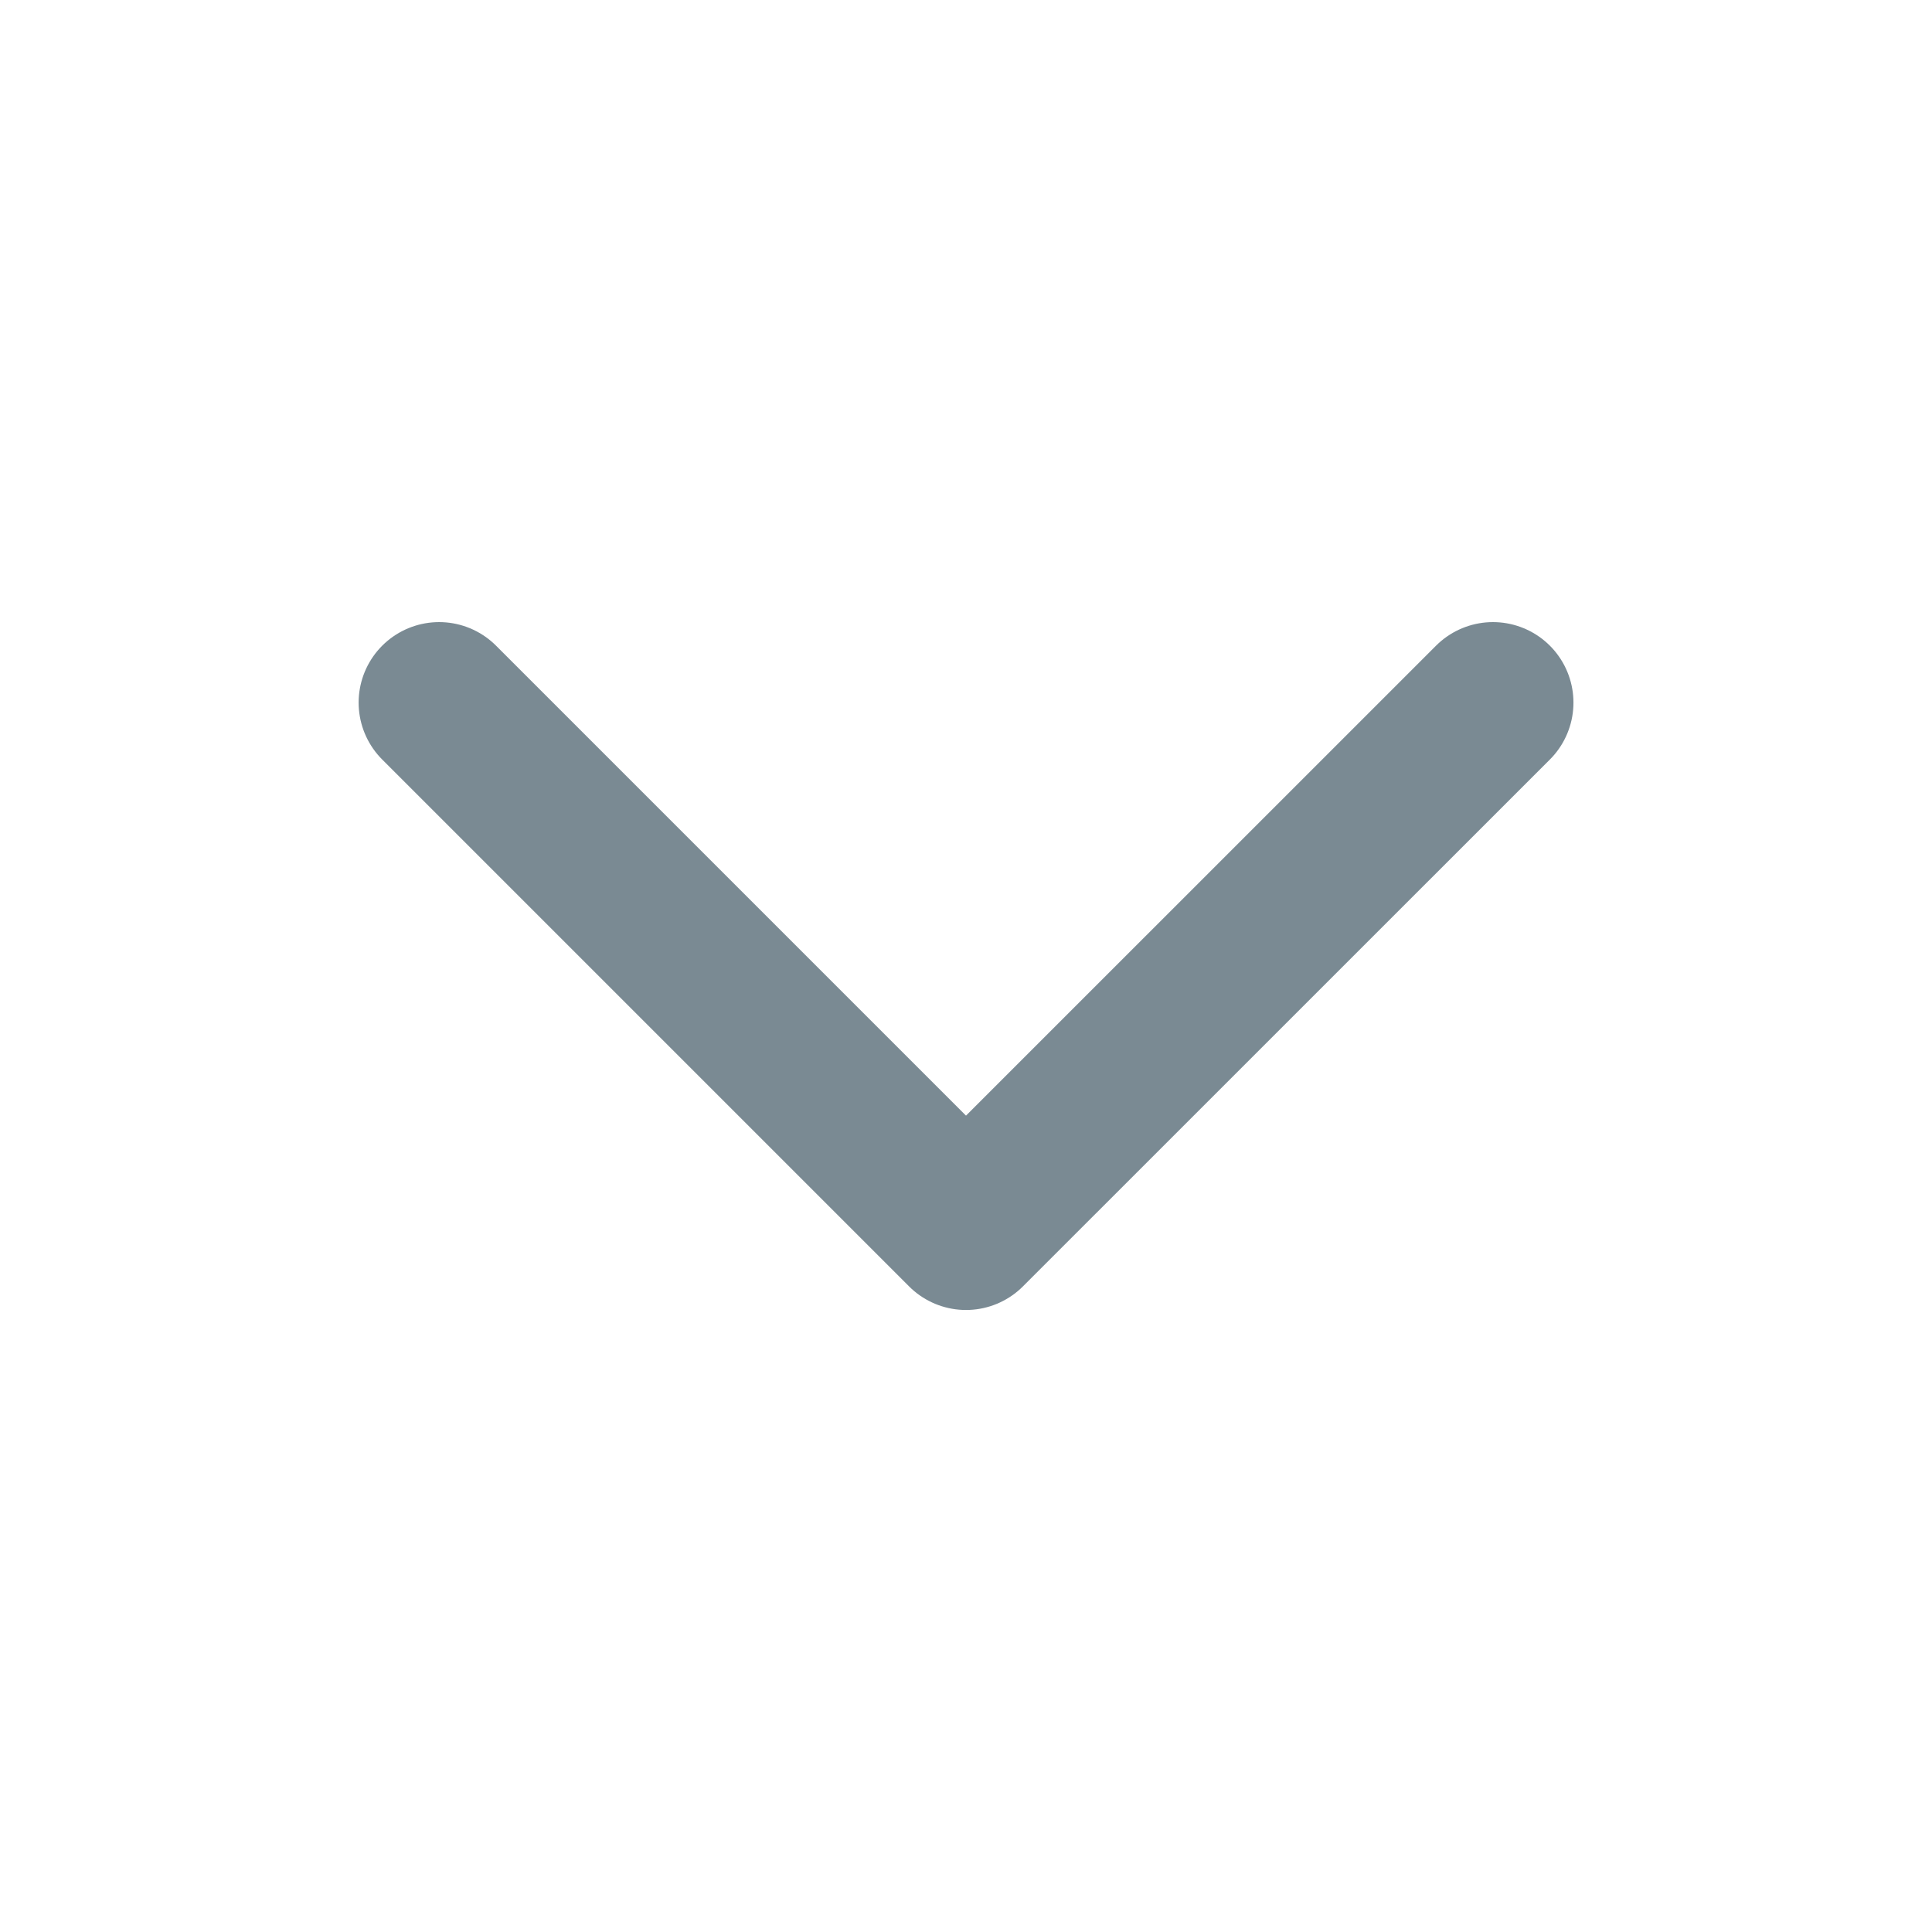
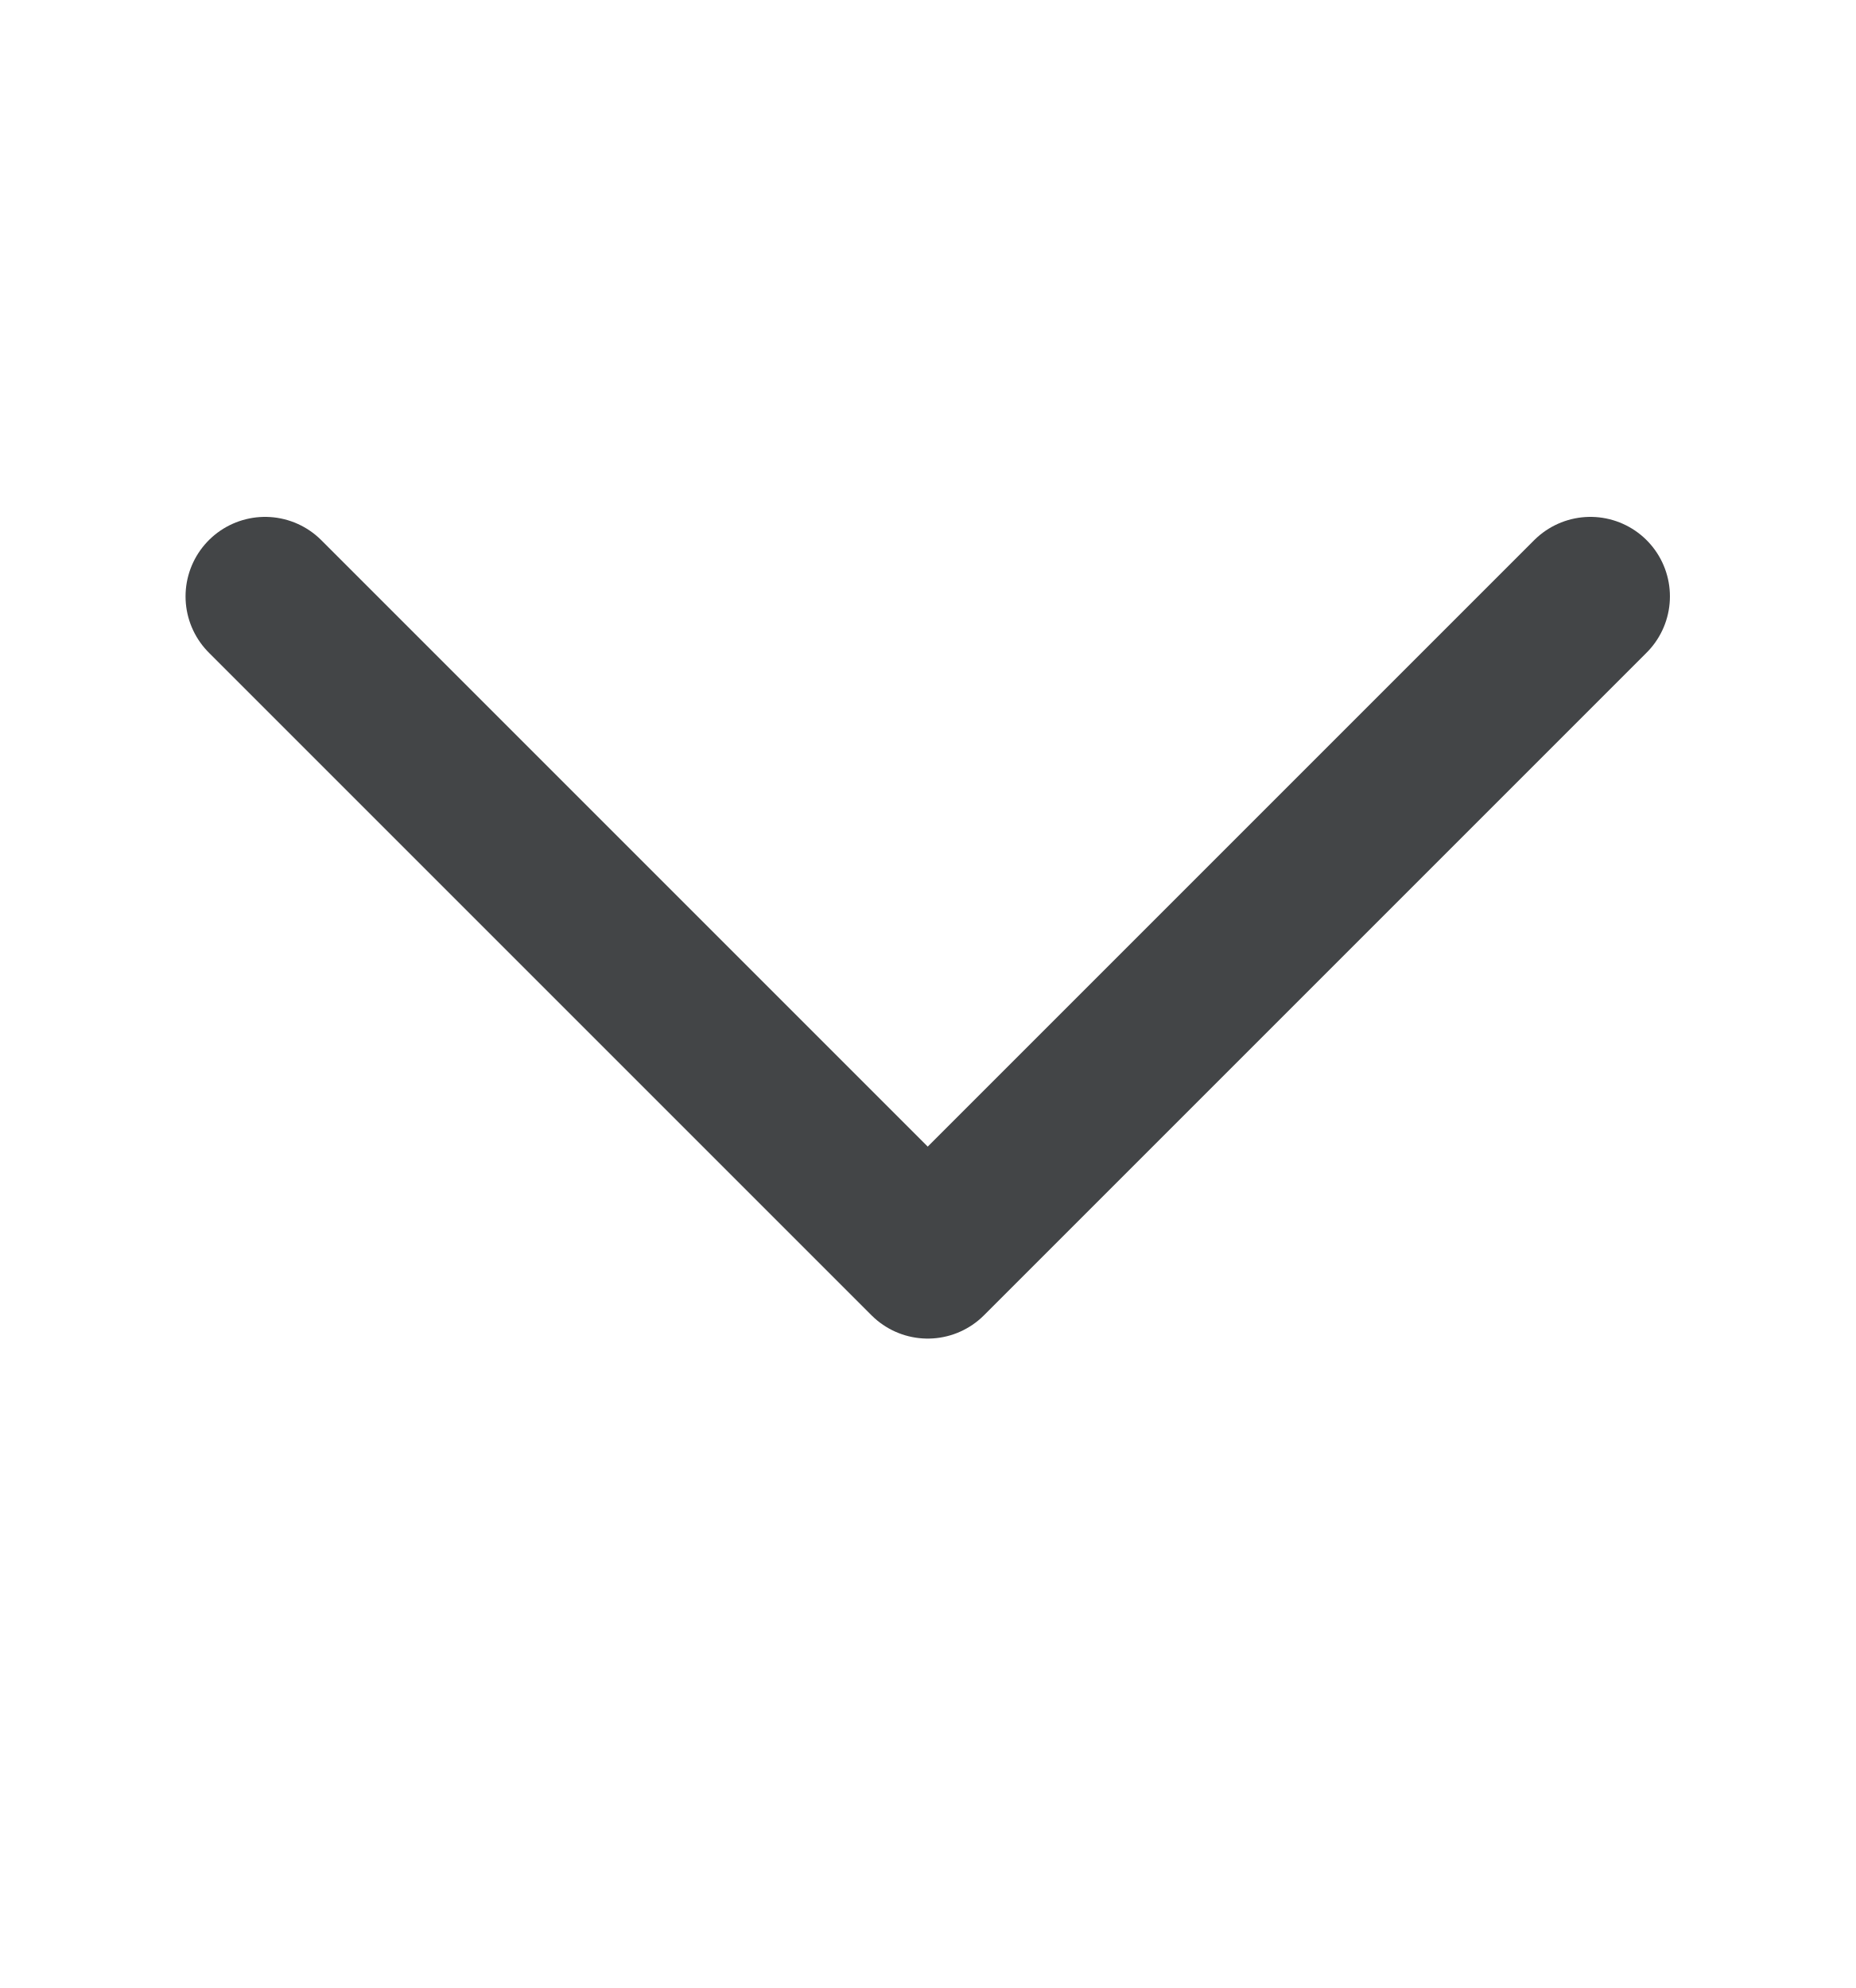
- <svg xmlns="http://www.w3.org/2000/svg" width="24" height="24" viewBox="0 0 24 24" fill="none">
-   <path d="M5.455 8.728L12 15.273L18.546 8.728" stroke="#7A8A93" stroke-width="2" stroke-linecap="round" stroke-linejoin="round" />
+ <svg xmlns="http://www.w3.org/2000/svg" width="14" height="15" viewBox="0 0 14 15" fill="none">
+   <path d="M12 4.5L7 9.5L2 4.5" stroke="#434547" stroke-width="1.2" stroke-linecap="round" stroke-linejoin="round" />
</svg>
